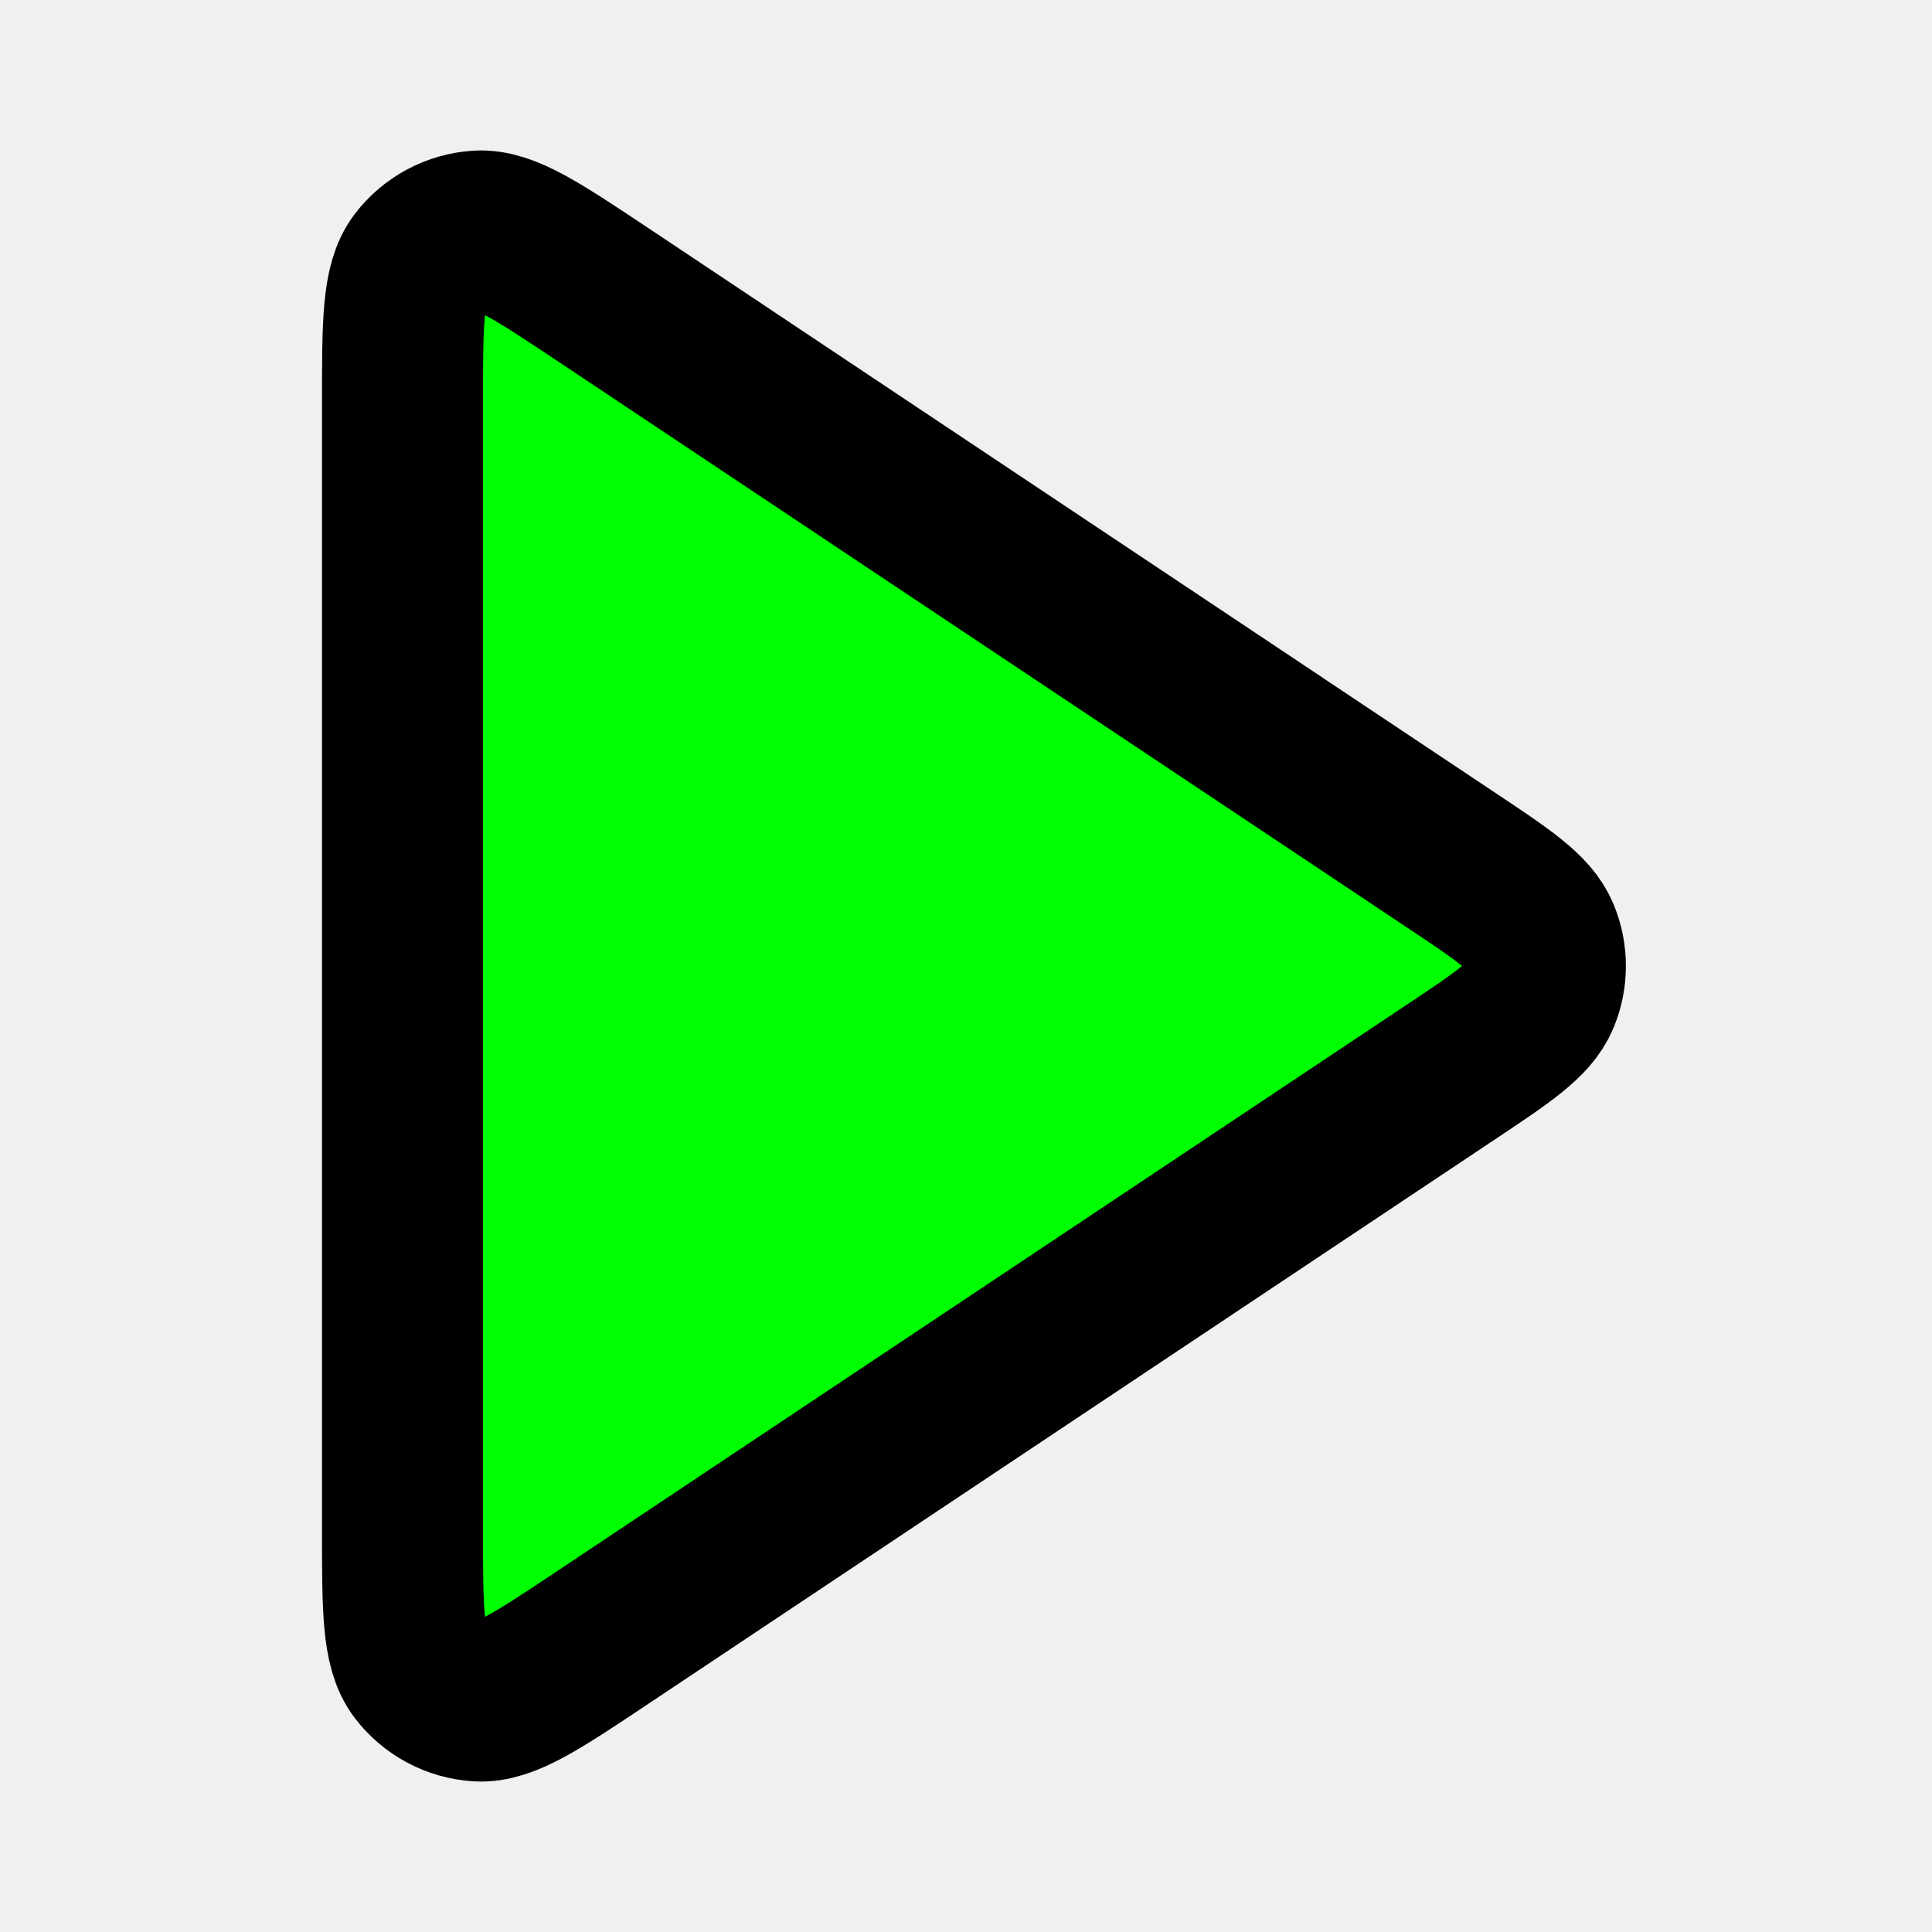
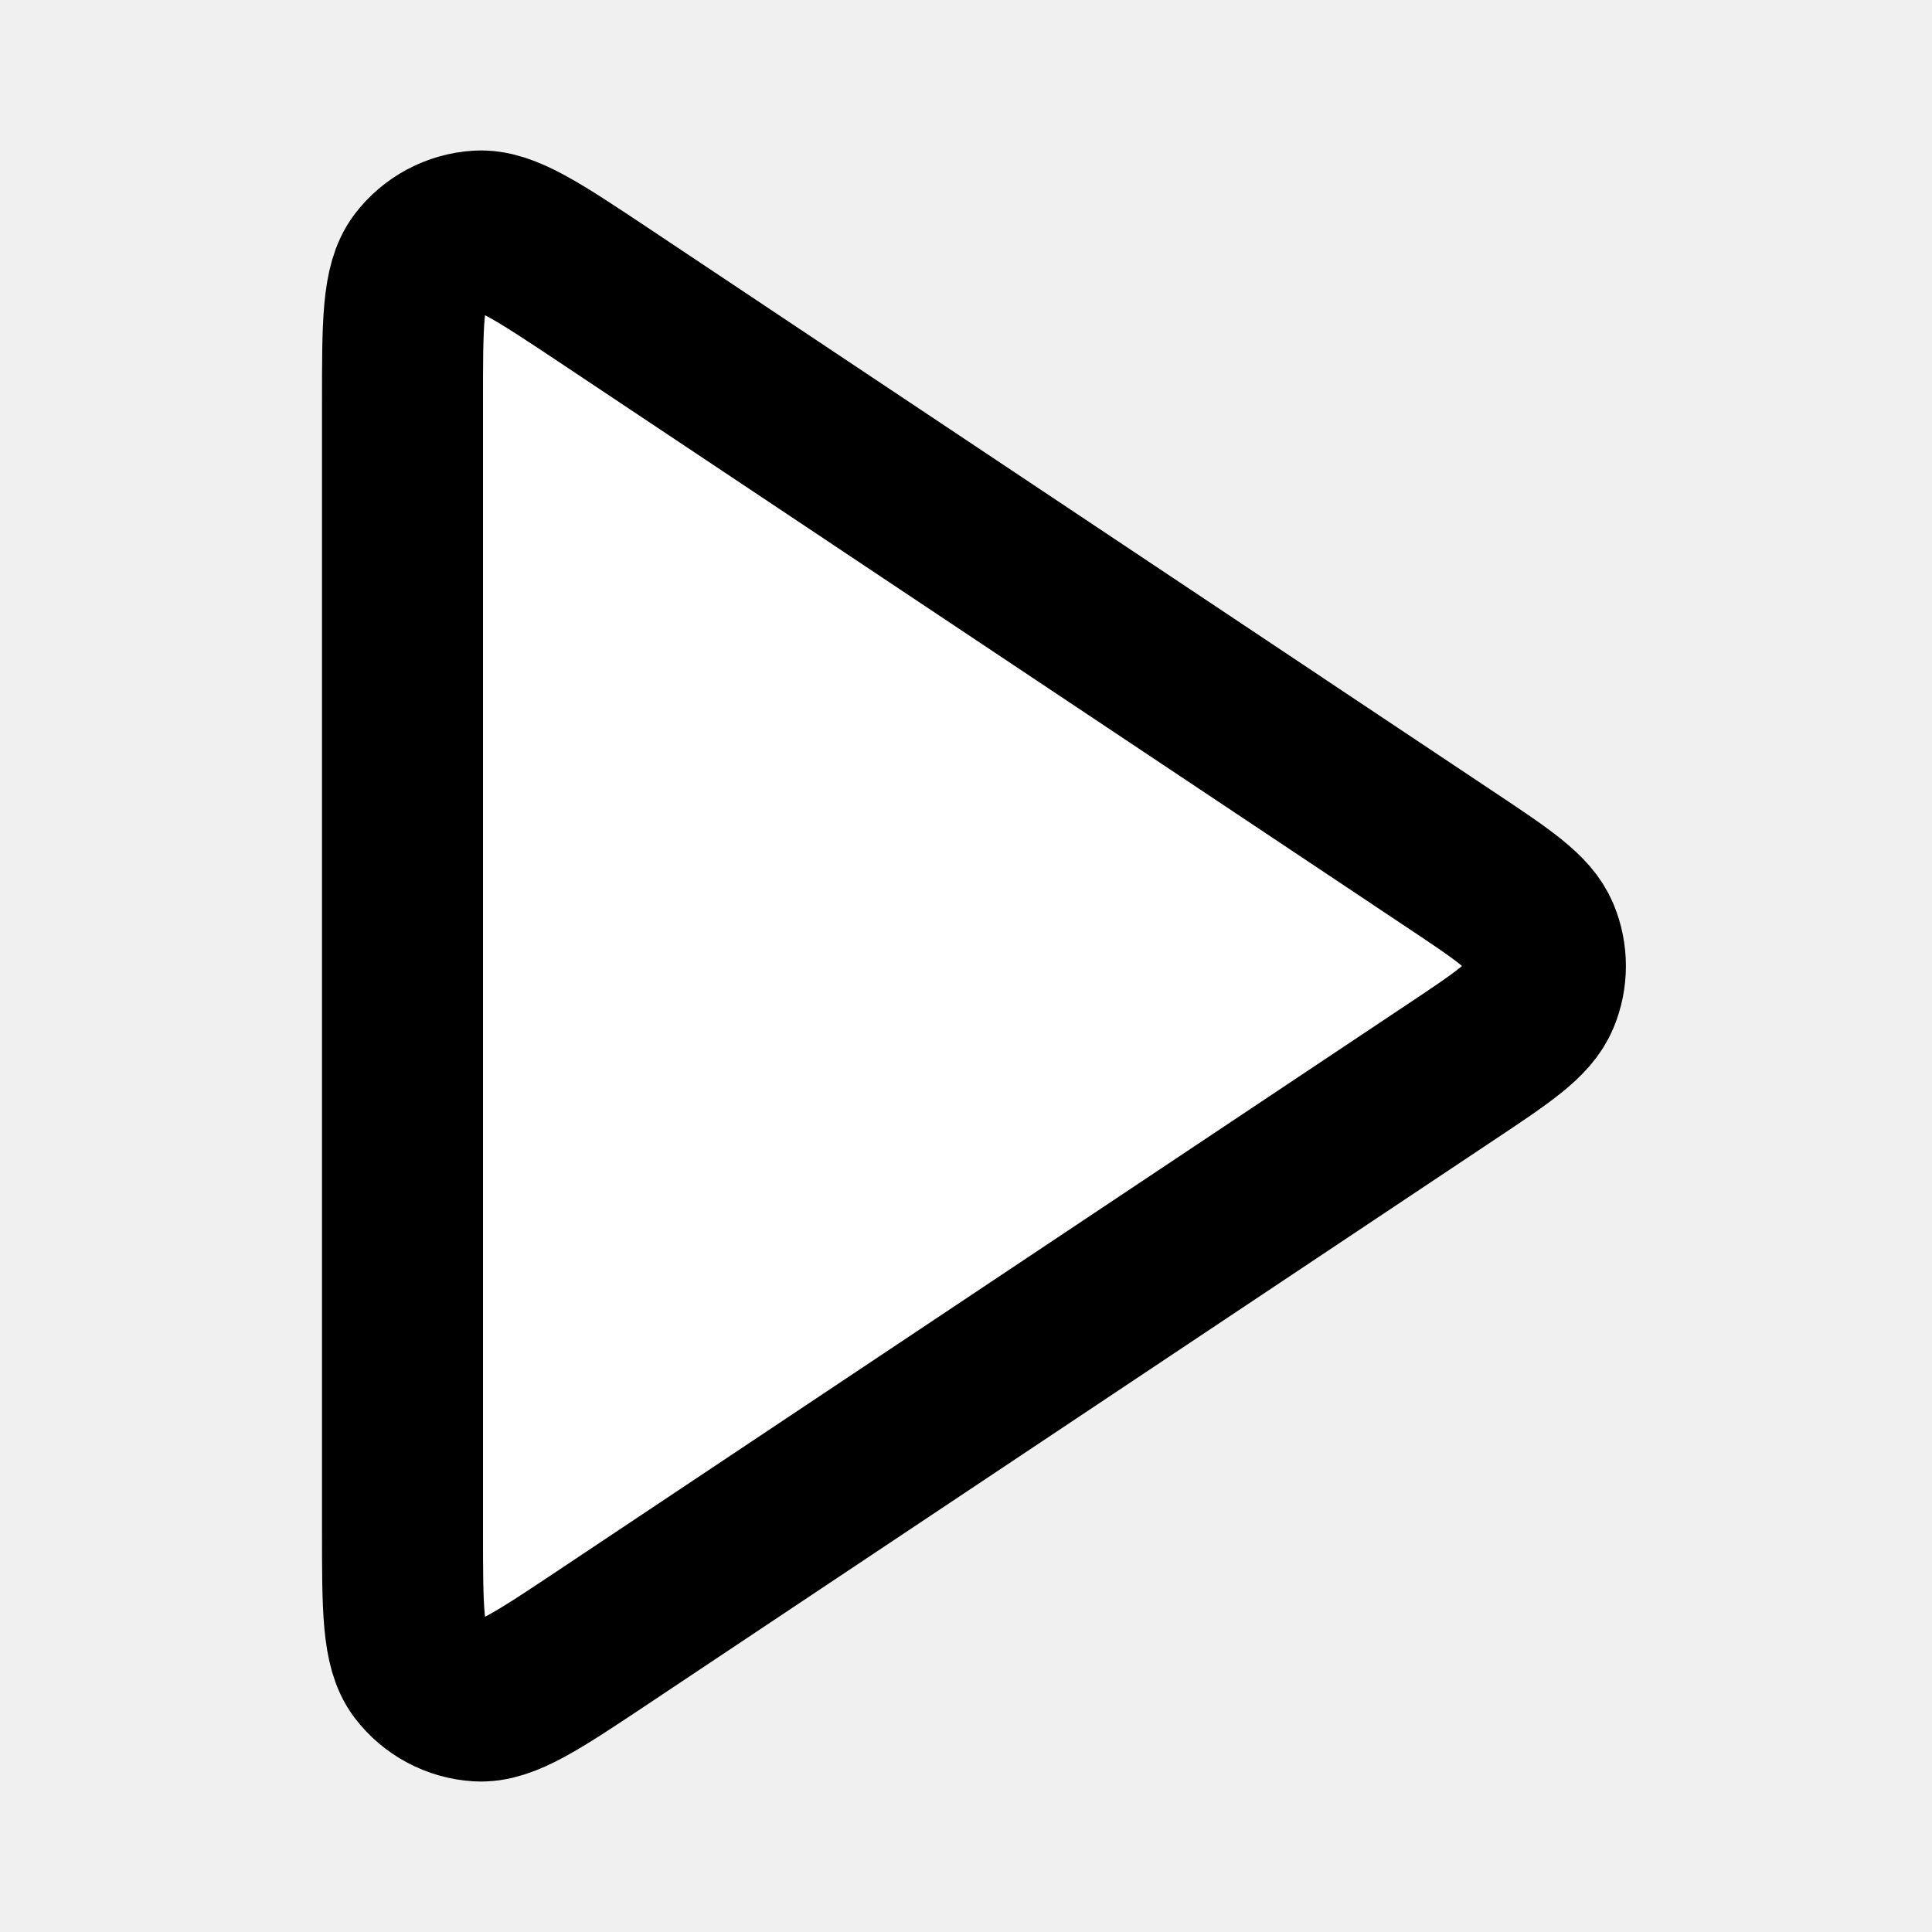
- <svg xmlns="http://www.w3.org/2000/svg" width="800px" height="800px" viewBox="0 0 24 24" fill="rgb(0, 255, 0)">
+ <svg xmlns="http://www.w3.org/2000/svg" width="800px" height="800px" viewBox="0 0 24 24" fill="#ffffff">
  <path d="M5 4.99C5 4.018 5 3.533 5.202 3.265C5.379 3.032 5.649 2.888 5.94 2.87C6.275 2.85 6.679 3.12 7.488 3.658L18.003 10.669C18.671 11.114 19.005 11.336 19.121 11.617C19.223 11.862 19.223 12.138 19.121 12.383C19.005 12.664 18.671 12.886 18.003 13.331L7.488 20.341C6.679 20.88 6.275 21.15 5.94 21.13C5.649 21.112 5.379 20.968 5.202 20.735C5 20.467 5 19.981 5 19.01V4.99Z" stroke="#000000" stroke-width="2" stroke-linecap="round" stroke-linejoin="round" />
</svg>
